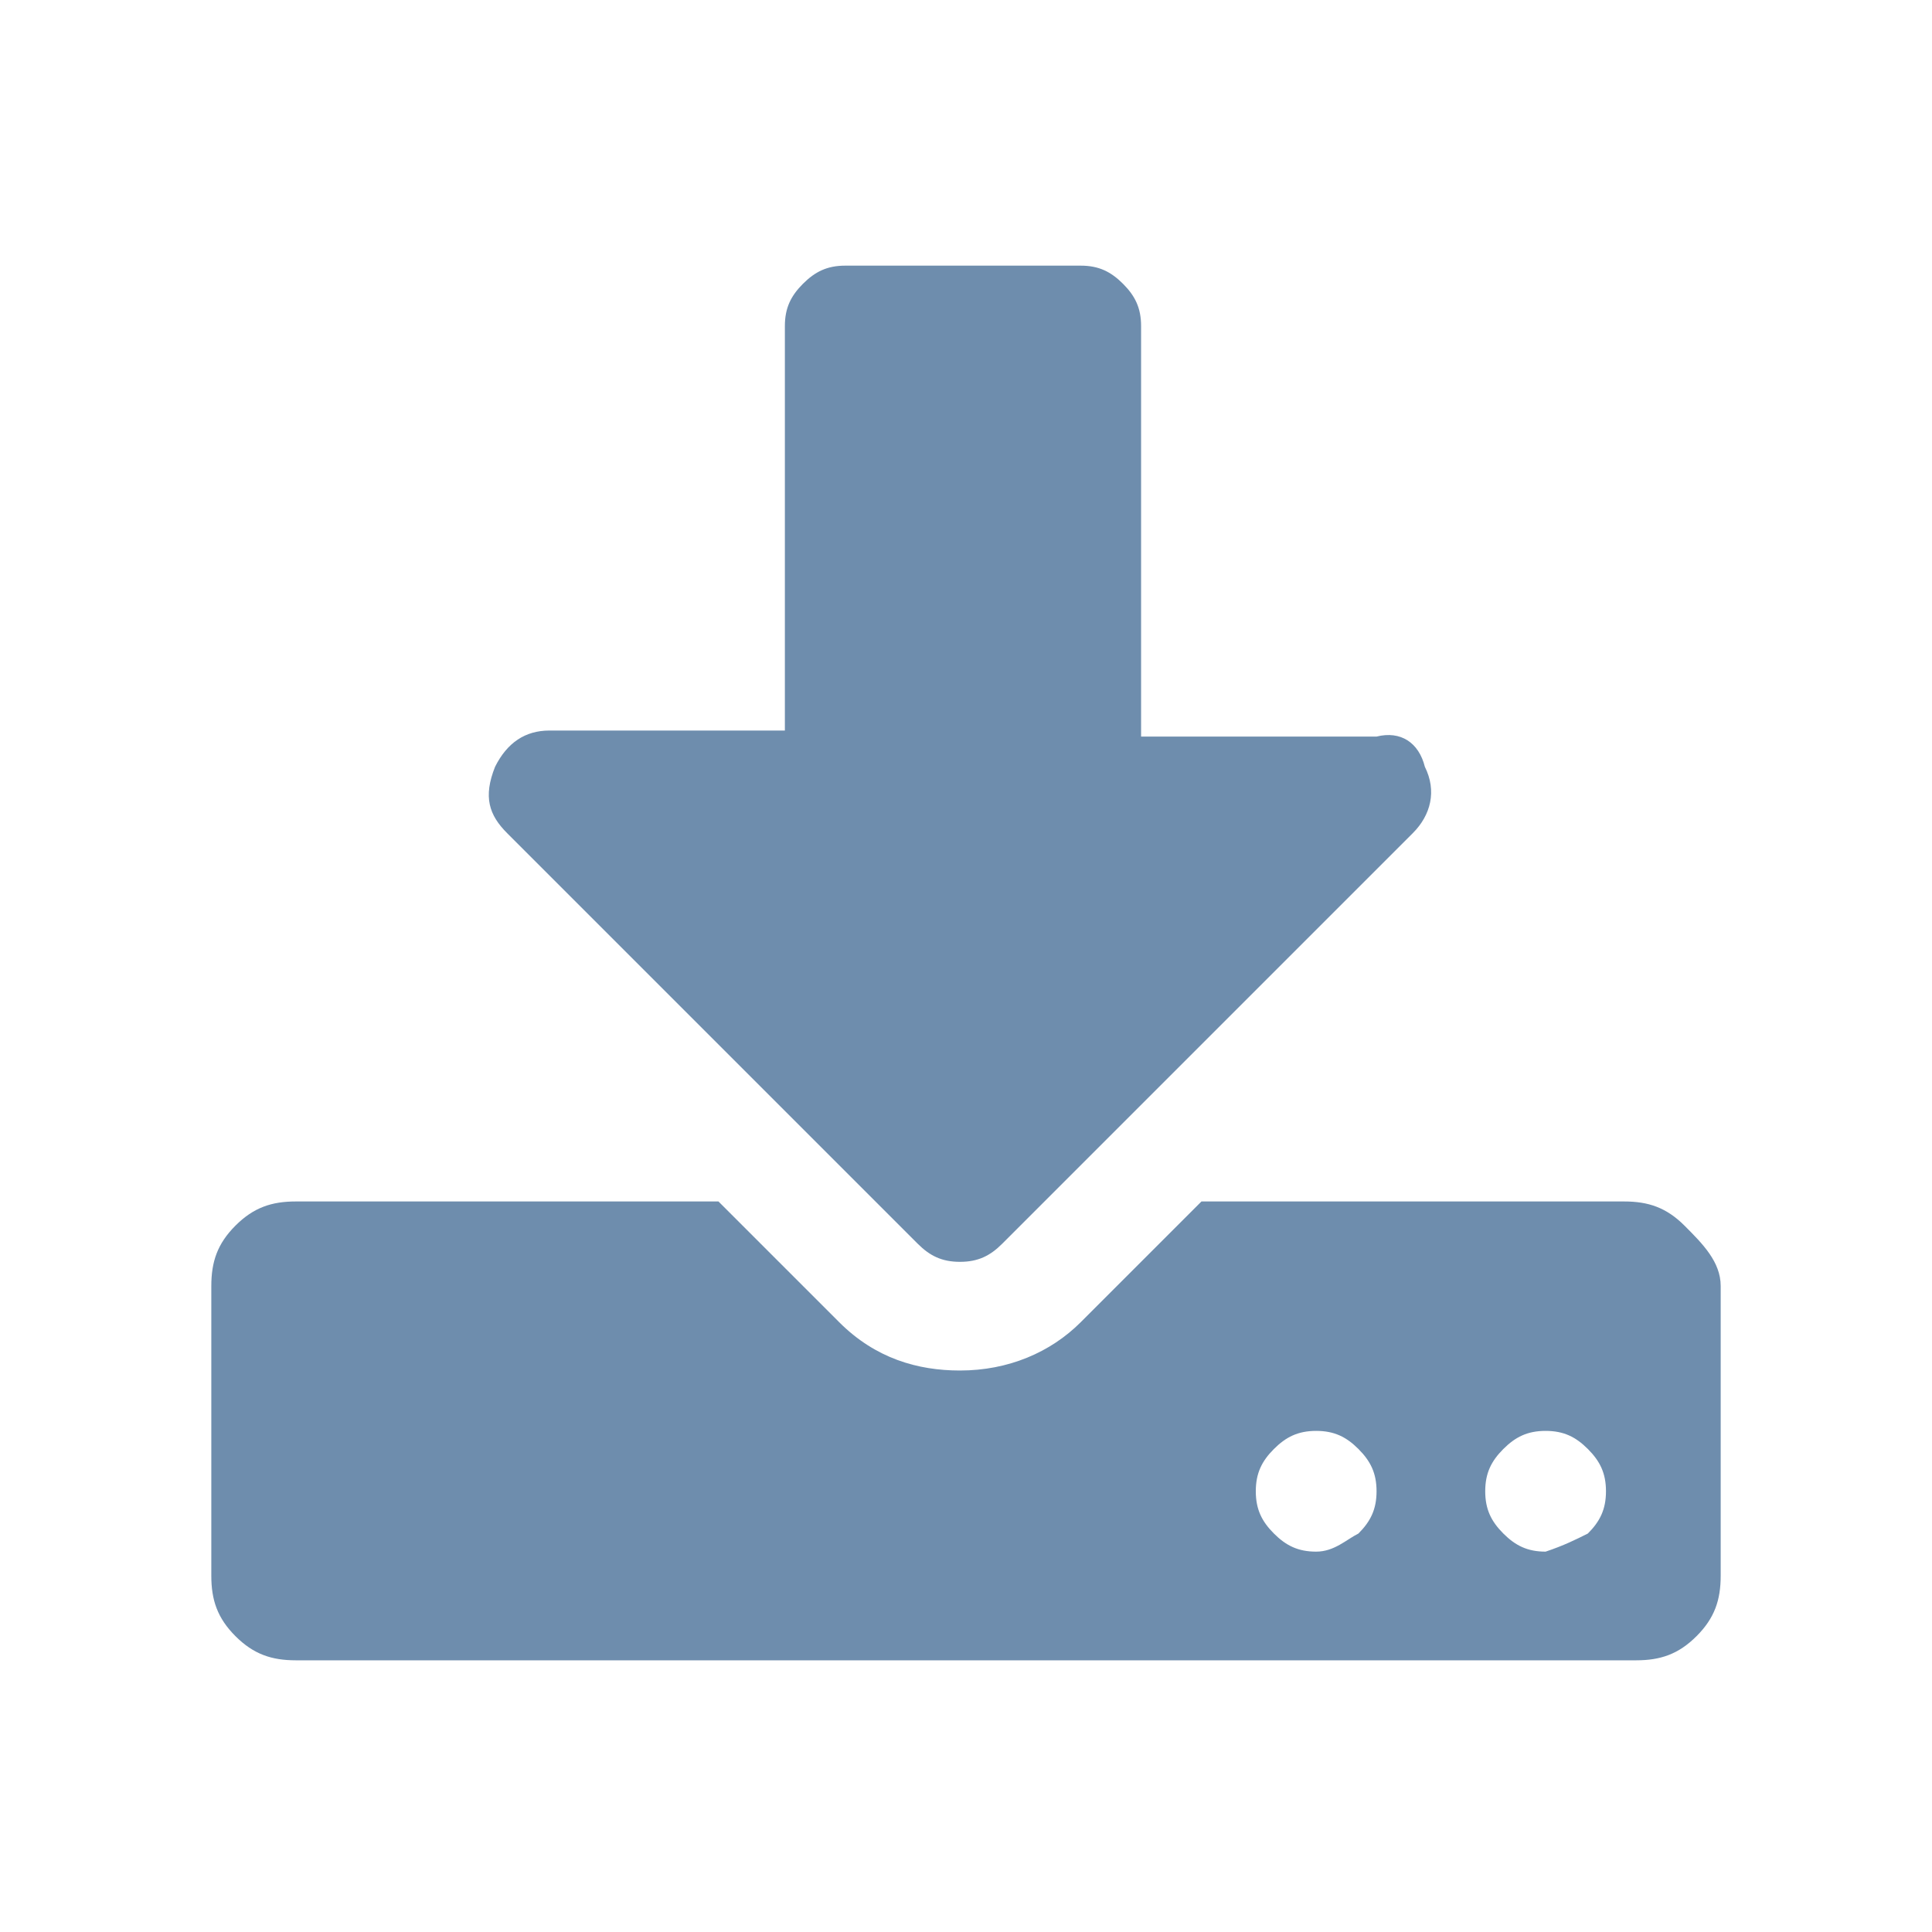
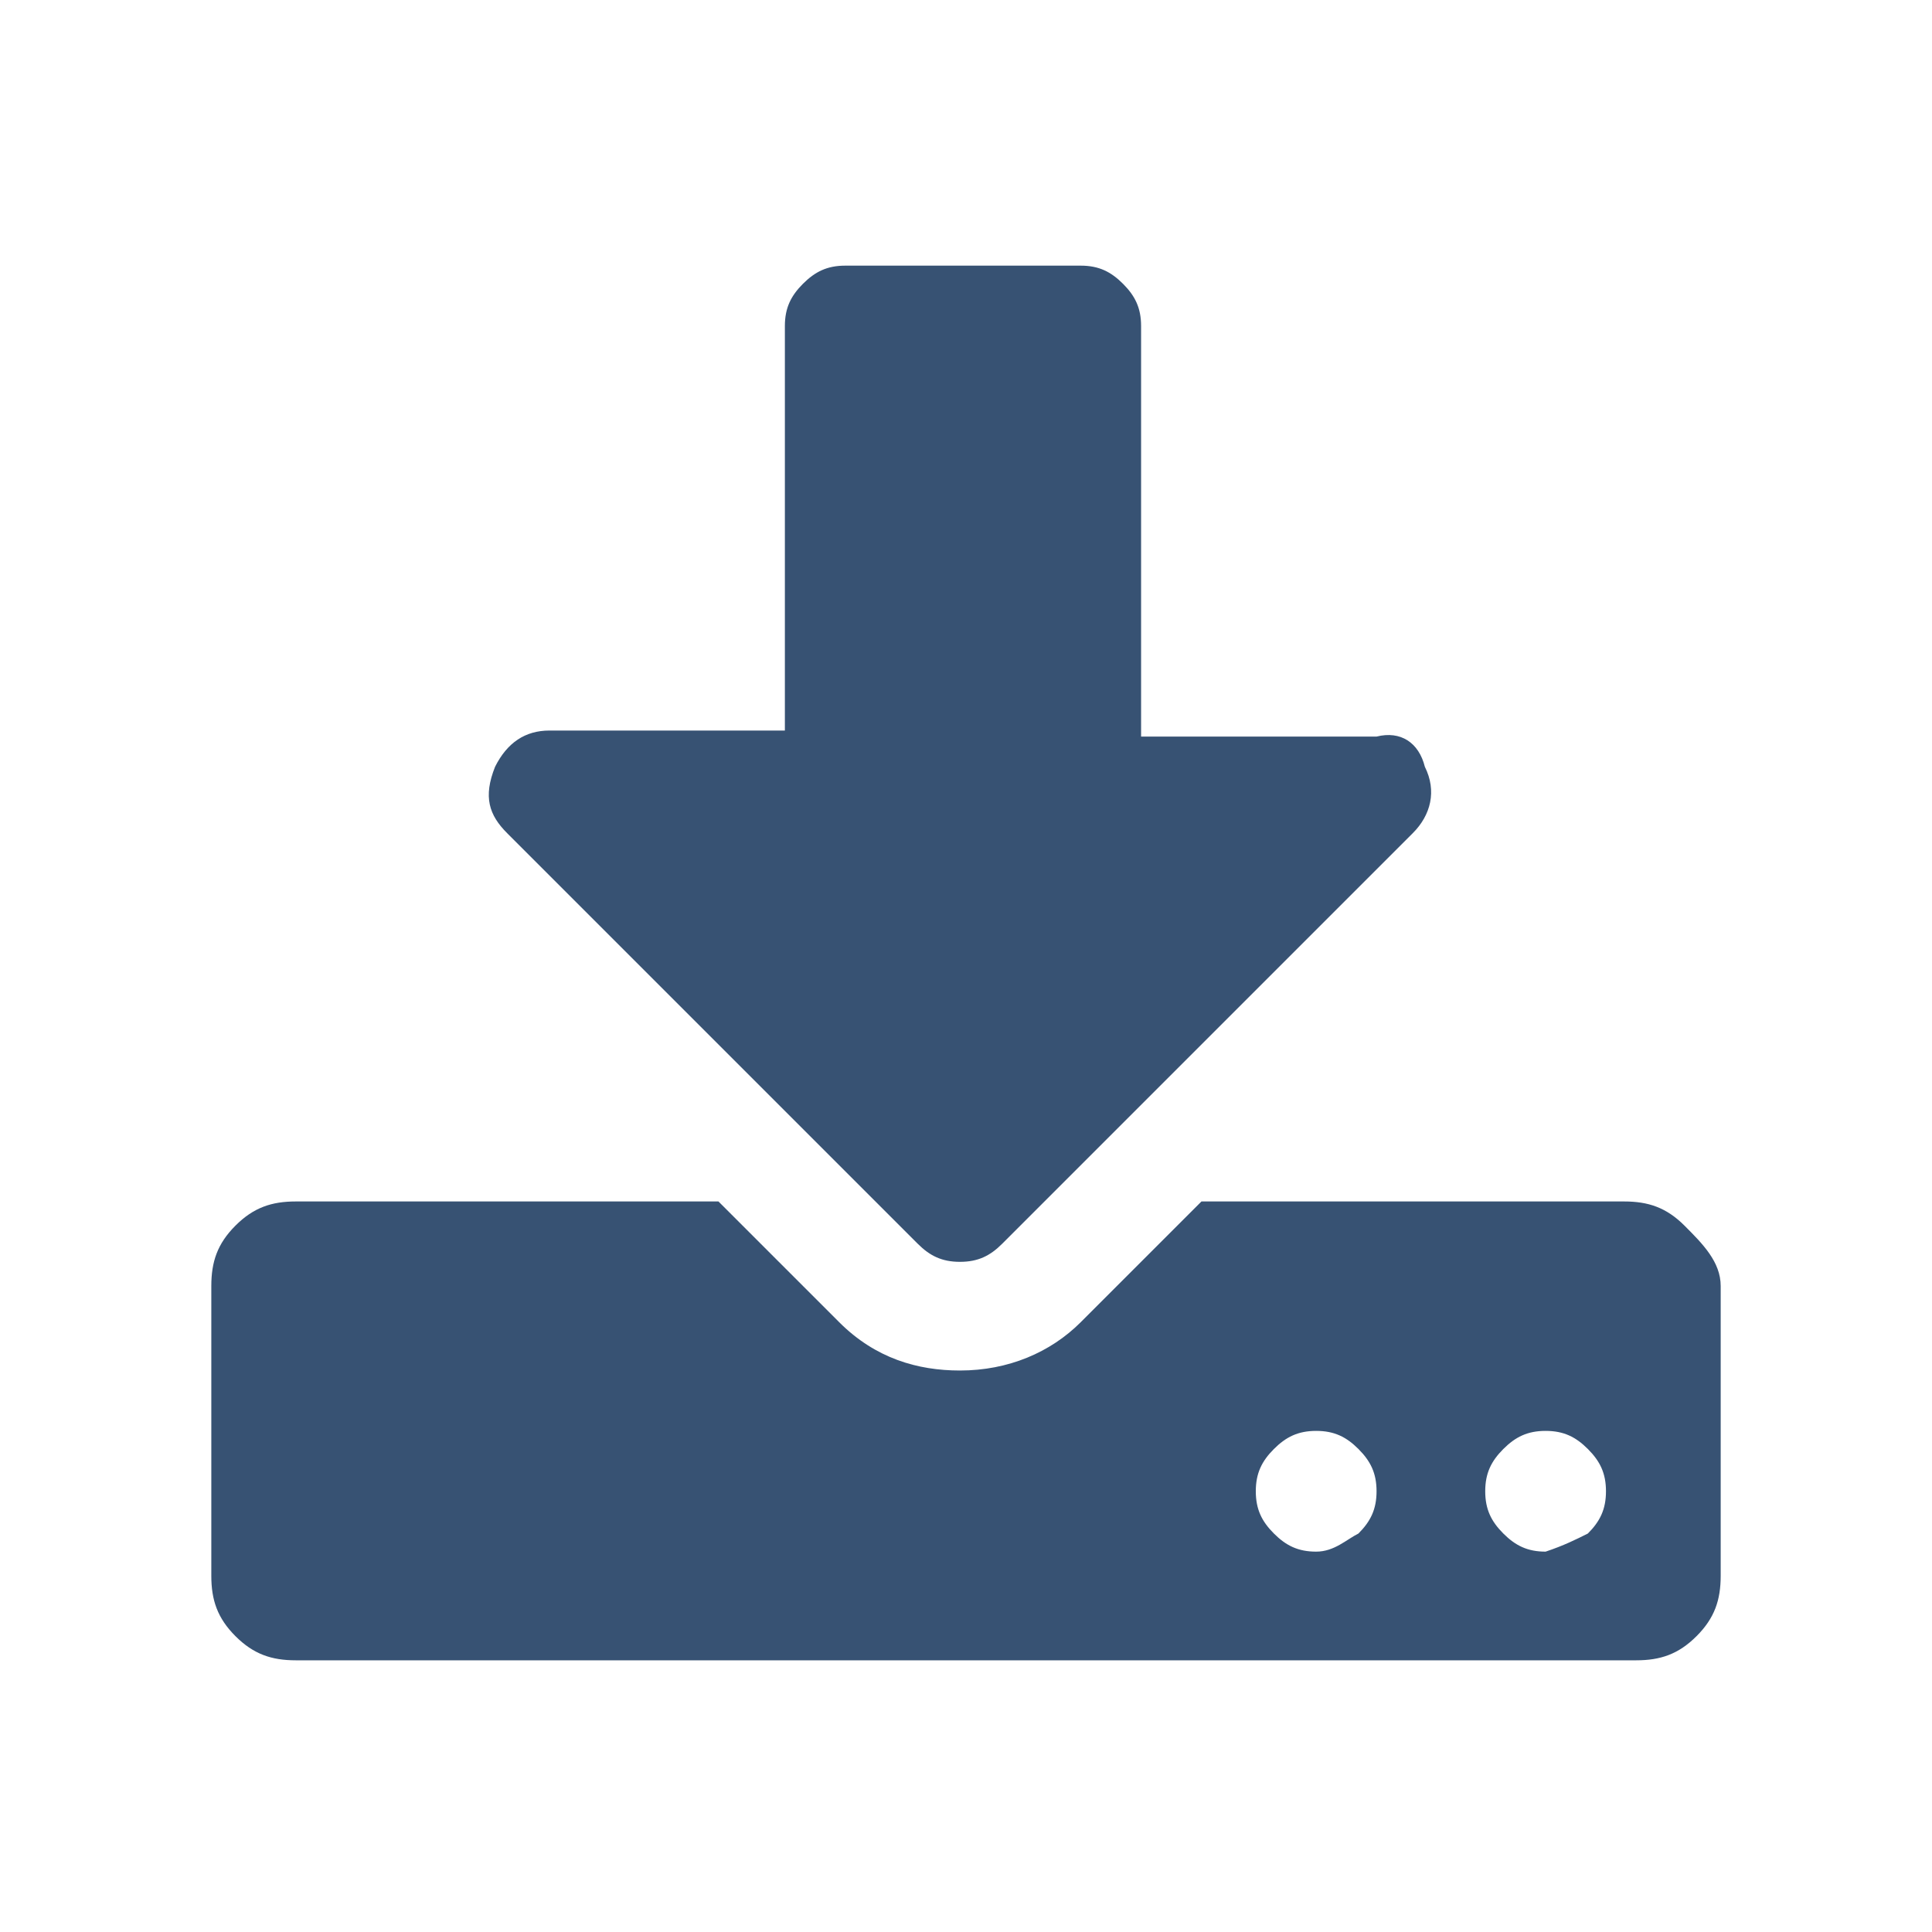
<svg xmlns="http://www.w3.org/2000/svg" viewBox="0 0 32 32">
-   <path fill="#6e8dad" d="M28.5 21.3v4.8c0 .4-.1.7-.4 1s-.6.4-1 .4H4.9c-.4 0-.7-.1-1-.4s-.4-.6-.4-1v-4.8c0-.4.1-.7.4-1s.6-.4 1-.4h7l2 2c.6.6 1.3.8 2 .8.8 0 1.5-.3 2-.8l2-2h7c.4 0 .7.1 1 .4s.6.6.6 1zm-4.9-8.6c.2.4.1.8-.2 1.1l-6.8 6.8c-.2.2-.4.3-.7.3-.3 0-.5-.1-.7-.3l-6.8-6.8c-.3-.3-.4-.6-.2-1.1.2-.4.5-.6.9-.6H13V5.4c0-.3.1-.5.3-.7.2-.2.4-.3.7-.3h3.9c.3 0 .5.1.7.3s.3.4.3.7v6.8h3.9c.4-.1.7.1.8.5zm-1.1 12.7c.2-.2.3-.4.3-.7 0-.3-.1-.5-.3-.7-.2-.2-.4-.3-.7-.3s-.5.1-.7.3c-.2.2-.3.4-.3.7 0 .3.1.5.3.7.2.2.4.3.7.3s.5-.2.7-.3zm3.8 0c.2-.2.3-.4.3-.7 0-.3-.1-.5-.3-.7s-.4-.3-.7-.3c-.3 0-.5.1-.7.3s-.3.4-.3.7c0 .3.1.5.3.7s.4.3.7.3c.3-.1.5-.2.7-.3z" />
+   <path fill="#375273" d="M28.5 21.3v4.8c0 .4-.1.7-.4 1s-.6.4-1 .4H4.9c-.4 0-.7-.1-1-.4s-.4-.6-.4-1v-4.8c0-.4.1-.7.4-1s.6-.4 1-.4h7l2 2c.6.6 1.3.8 2 .8.8 0 1.5-.3 2-.8l2-2h7c.4 0 .7.1 1 .4s.6.6.6 1zm-4.9-8.6c.2.4.1.8-.2 1.1l-6.8 6.8c-.2.2-.4.3-.7.3-.3 0-.5-.1-.7-.3l-6.8-6.8c-.3-.3-.4-.6-.2-1.1.2-.4.5-.6.9-.6H13V5.4c0-.3.1-.5.3-.7.2-.2.4-.3.7-.3h3.9c.3 0 .5.1.7.3s.3.4.3.7v6.8h3.9c.4-.1.7.1.8.5zm-1.1 12.7c.2-.2.3-.4.3-.7 0-.3-.1-.5-.3-.7-.2-.2-.4-.3-.7-.3s-.5.1-.7.3c-.2.2-.3.4-.3.7 0 .3.1.5.3.7.2.2.4.3.7.3s.5-.2.7-.3zm3.8 0c.2-.2.3-.4.3-.7 0-.3-.1-.5-.3-.7s-.4-.3-.7-.3c-.3 0-.5.1-.7.3s-.3.4-.3.7c0 .3.1.5.3.7s.4.3.7.3c.3-.1.5-.2.7-.3z" />
</svg>
